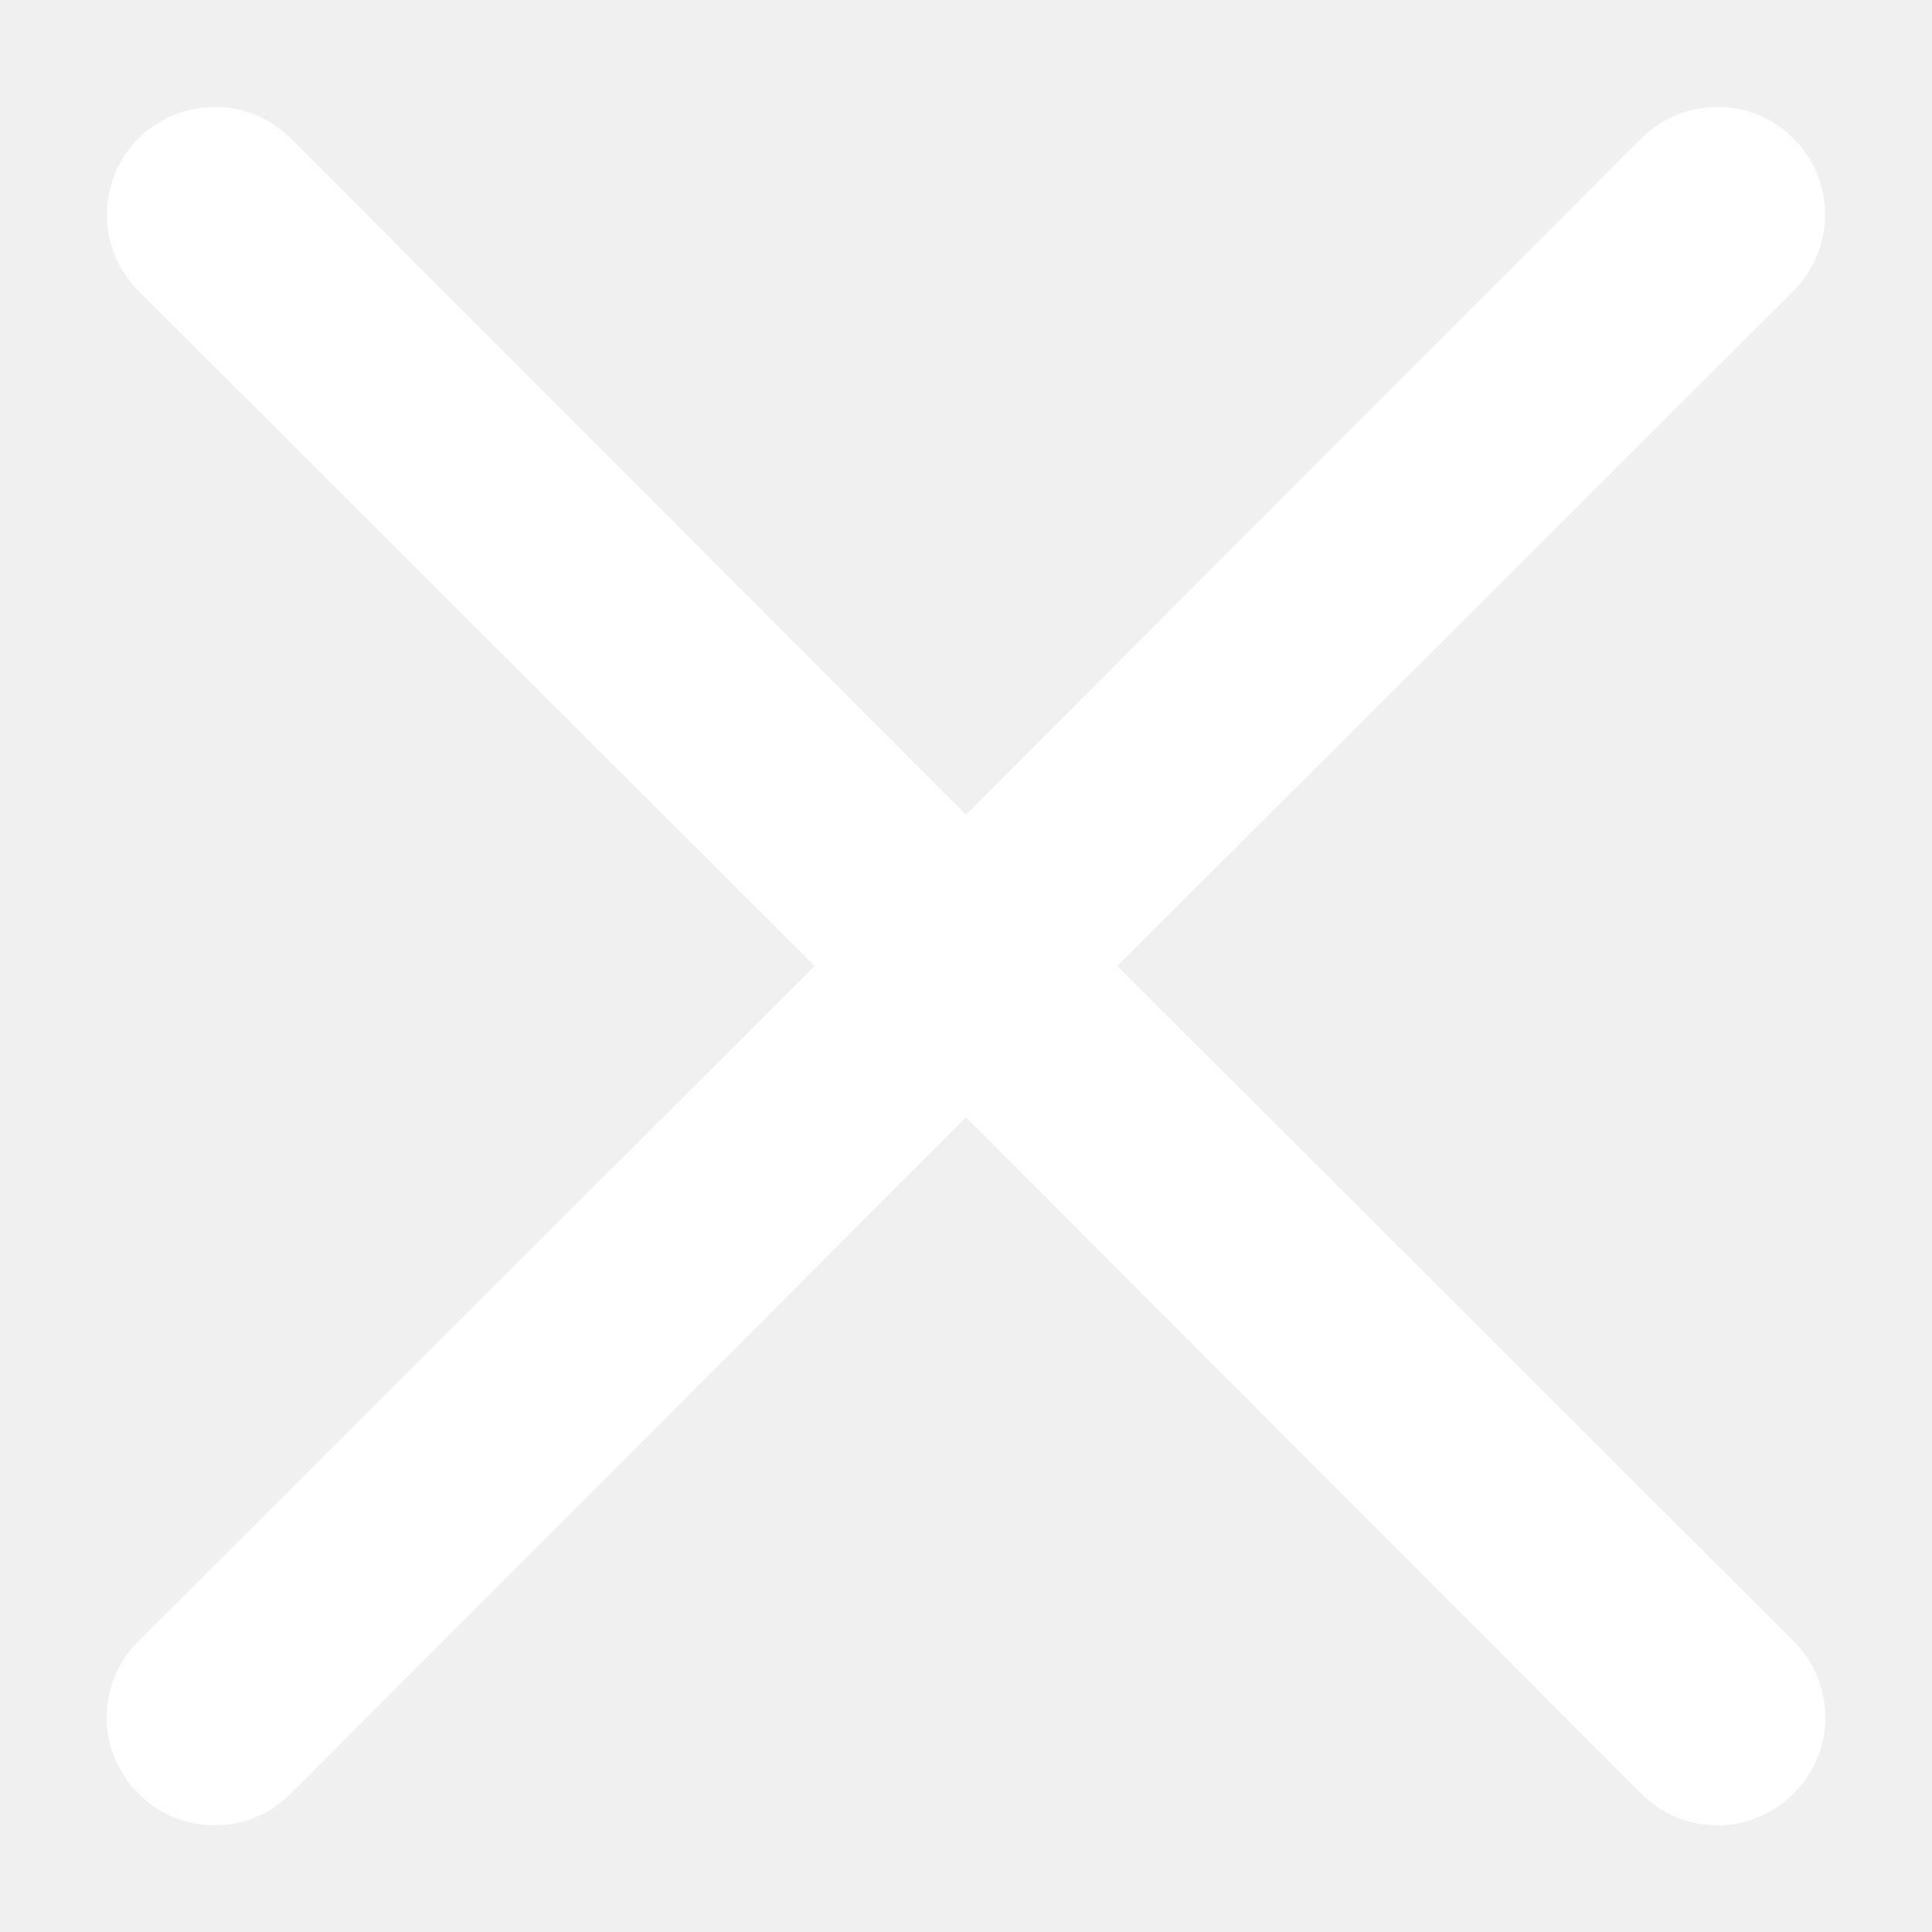
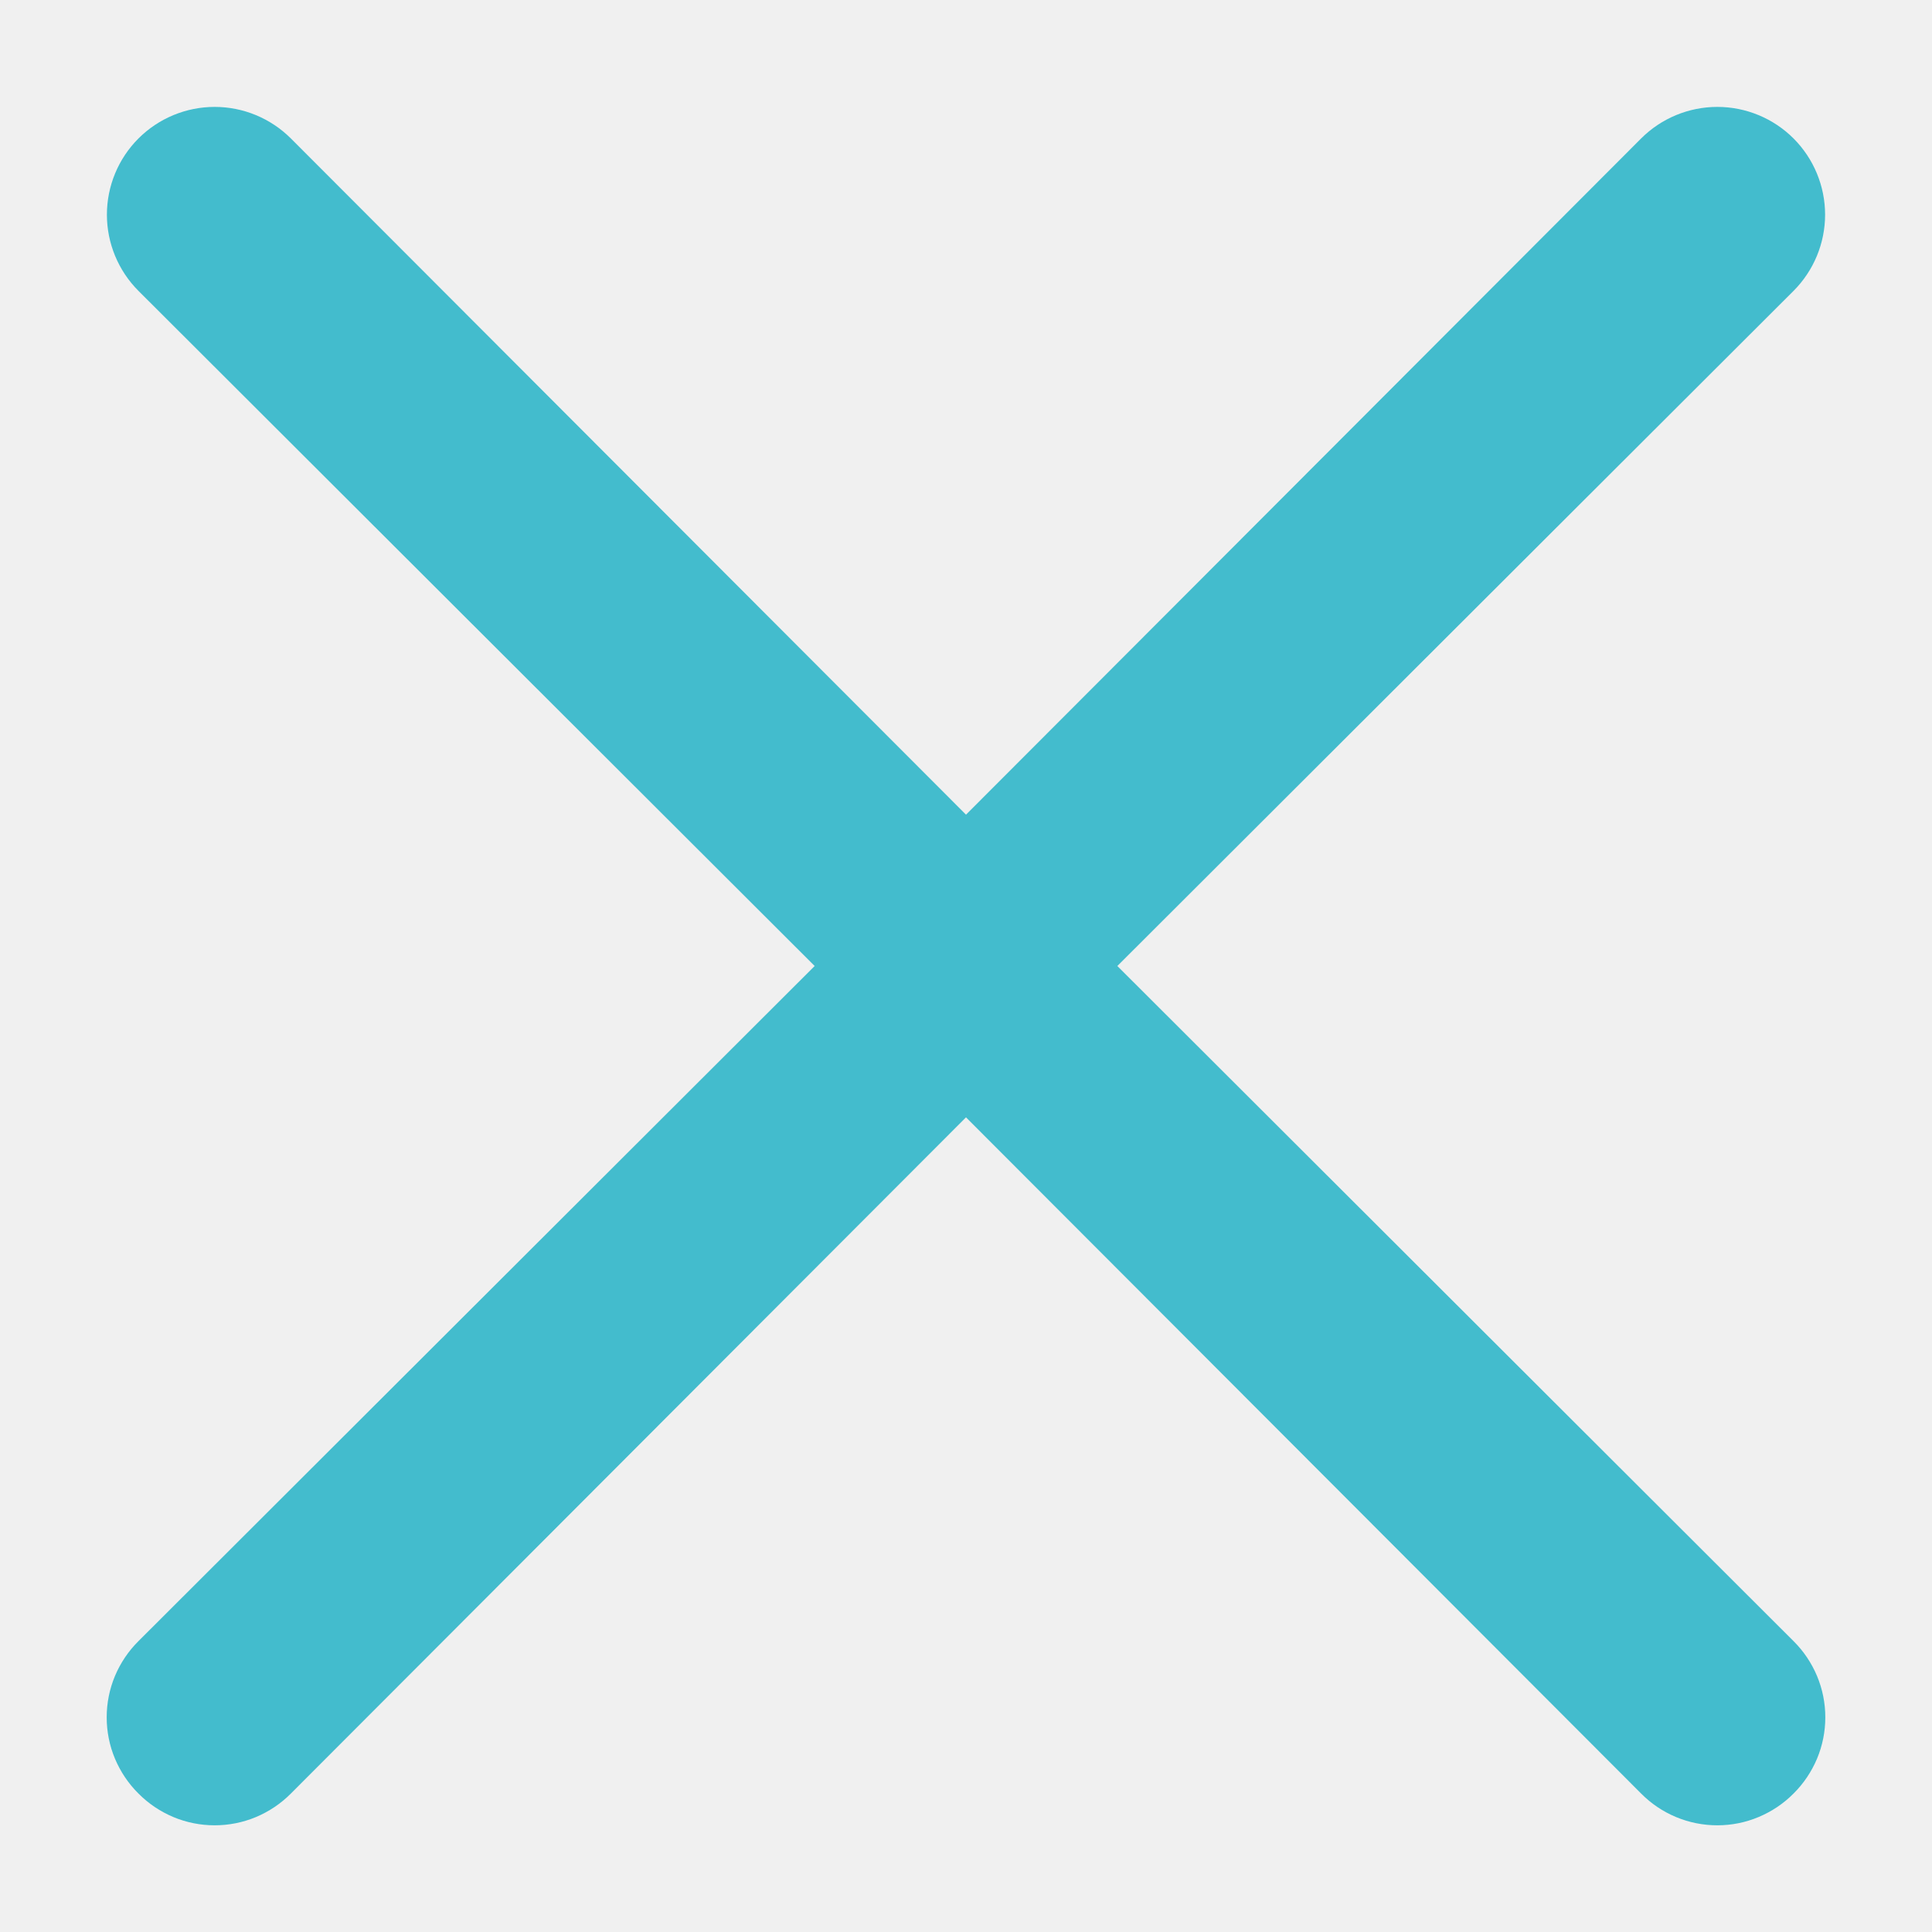
<svg xmlns="http://www.w3.org/2000/svg" width="18" height="18" viewBox="0 0 18 18" fill="#FFF">
-   <path d="M10.41 9L16.71 2.71C16.898 2.522 17.004 2.266 17.004 2C17.004 1.734 16.898 1.478 16.71 1.29C16.522 1.102 16.266 0.996 16 0.996C15.734 0.996 15.478 1.102 15.29 1.29L9 7.59L2.71 1.29C2.522 1.102 2.266 0.996 2 0.996C1.734 0.996 1.478 1.102 1.29 1.29C1.102 1.478 0.996 1.734 0.996 2C0.996 2.266 1.102 2.522 1.29 2.71L7.59 9L1.29 15.29C1.196 15.383 1.122 15.494 1.071 15.615C1.02 15.737 0.994 15.868 0.994 16C0.994 16.132 1.02 16.263 1.071 16.385C1.122 16.506 1.196 16.617 1.29 16.71C1.383 16.804 1.494 16.878 1.615 16.929C1.737 16.98 1.868 17.006 2 17.006C2.132 17.006 2.263 16.98 2.385 16.929C2.506 16.878 2.617 16.804 2.71 16.71L9 10.41L15.29 16.71C15.383 16.804 15.493 16.878 15.615 16.929C15.737 16.98 15.868 17.006 16 17.006C16.132 17.006 16.263 16.98 16.384 16.929C16.506 16.878 16.617 16.804 16.71 16.71C16.804 16.617 16.878 16.506 16.929 16.385C16.98 16.263 17.006 16.132 17.006 16C17.006 15.868 16.98 15.737 16.929 15.615C16.878 15.494 16.804 15.383 16.71 15.29L10.41 9Z" fill="#FFFFFF" />
+   <path d="M10.41 9L16.71 2.71C16.898 2.522 17.004 2.266 17.004 2C17.004 1.734 16.898 1.478 16.71 1.29C16.522 1.102 16.266 0.996 16 0.996C15.734 0.996 15.478 1.102 15.29 1.29L9 7.59L2.71 1.29C2.522 1.102 2.266 0.996 2 0.996C1.734 0.996 1.478 1.102 1.29 1.29C1.102 1.478 0.996 1.734 0.996 2C0.996 2.266 1.102 2.522 1.29 2.71L7.59 9L1.29 15.29C1.196 15.383 1.122 15.494 1.071 15.615C1.02 15.737 0.994 15.868 0.994 16C0.994 16.132 1.02 16.263 1.071 16.385C1.122 16.506 1.196 16.617 1.29 16.71C1.383 16.804 1.494 16.878 1.615 16.929C1.737 16.98 1.868 17.006 2 17.006C2.132 17.006 2.263 16.98 2.385 16.929C2.506 16.878 2.617 16.804 2.71 16.71L9 10.41L15.29 16.71C15.383 16.804 15.493 16.878 15.615 16.929C15.737 16.98 15.868 17.006 16 17.006C16.132 17.006 16.263 16.98 16.384 16.929C16.506 16.878 16.617 16.804 16.71 16.71C16.804 16.617 16.878 16.506 16.929 16.385C16.98 16.263 17.006 16.132 17.006 16C17.006 15.868 16.98 15.737 16.929 15.615C16.878 15.494 16.804 15.383 16.71 15.29L10.41 9Z" fill="#43BCCD" />
</svg>
